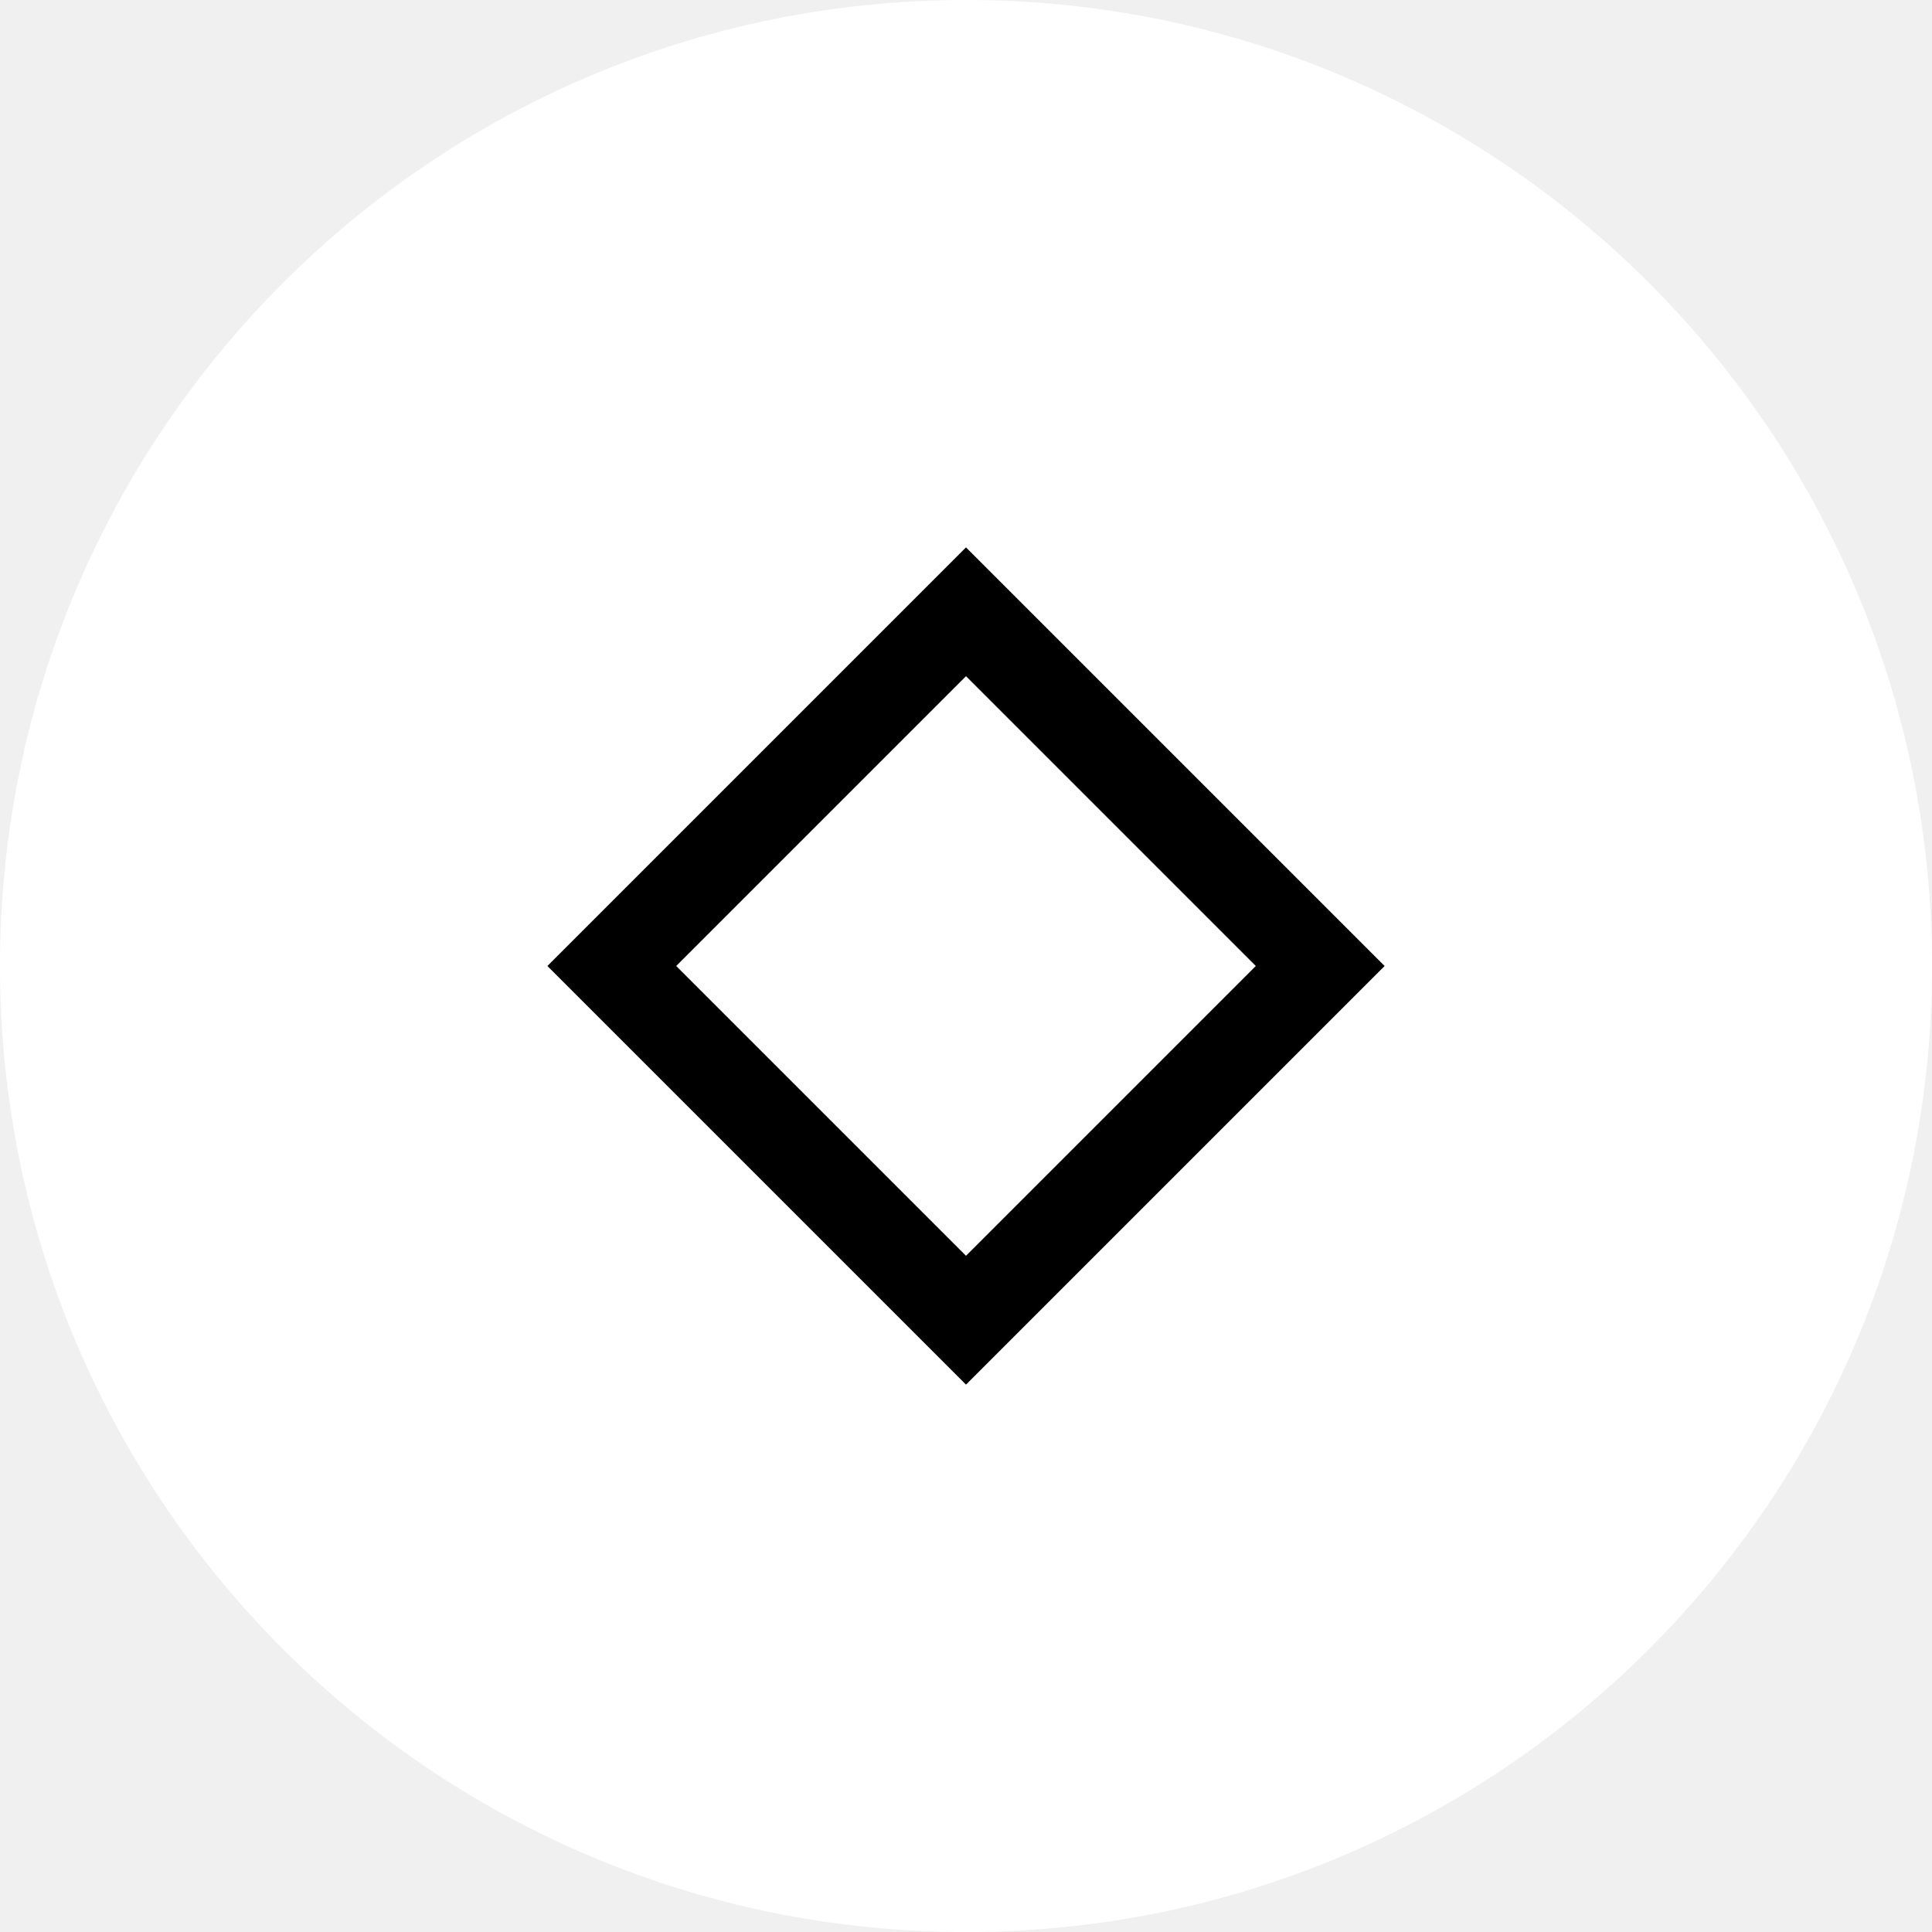
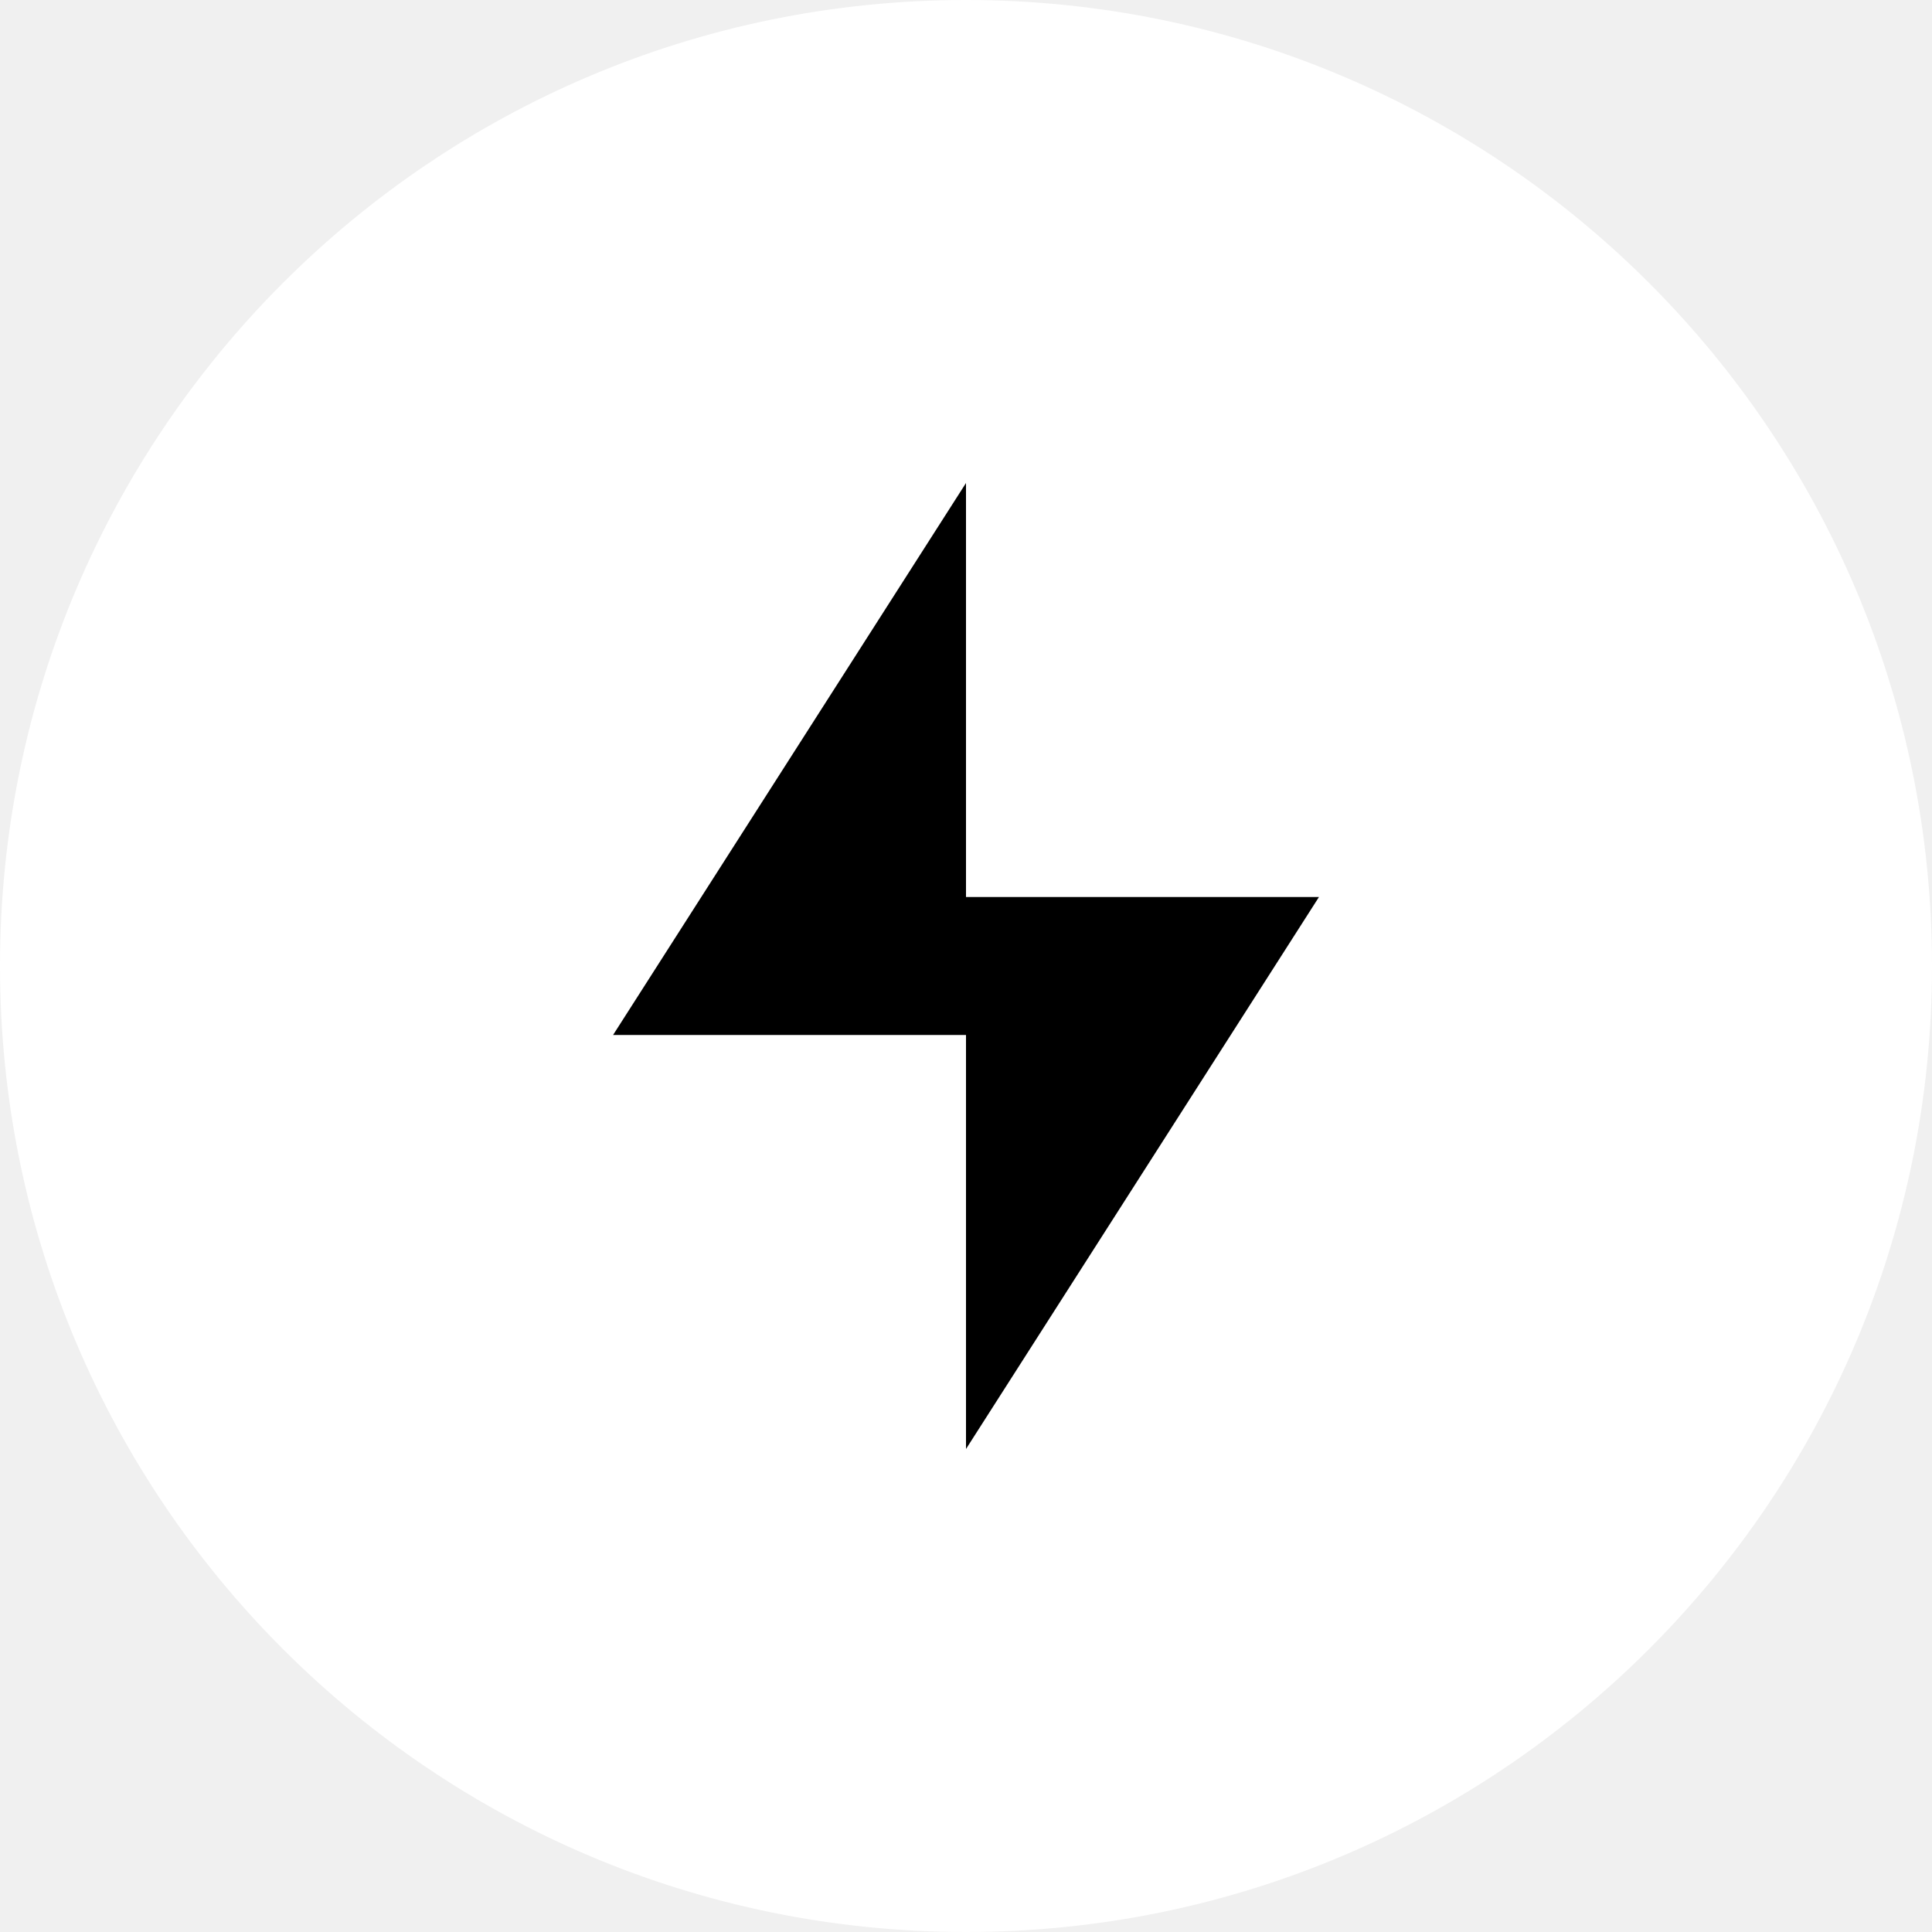
- <svg xmlns="http://www.w3.org/2000/svg" width="100" height="100" viewBox="0 0 100 100" fill="none">
-   <circle cx="50" cy="50" r="50" fill="white" />
-   <path d="M50 28.333L28.333 50L50 71.667L71.667 50L50 28.333Z" fill="black" />
-   <path d="M50 35L35 50L50 65L65 50L50 35Z" fill="white" />
+ <svg xmlns="http://www.w3.org/2000/svg" width="60" height="60" viewBox="0 0 60 60" fill="none">
+   <circle cx="30" cy="30" r="30" fill="white" />
+   <path d="M30 15L19.039 32.143H30L30 45L40.962 27.857H30L30 15Z" fill="black" />
</svg>
